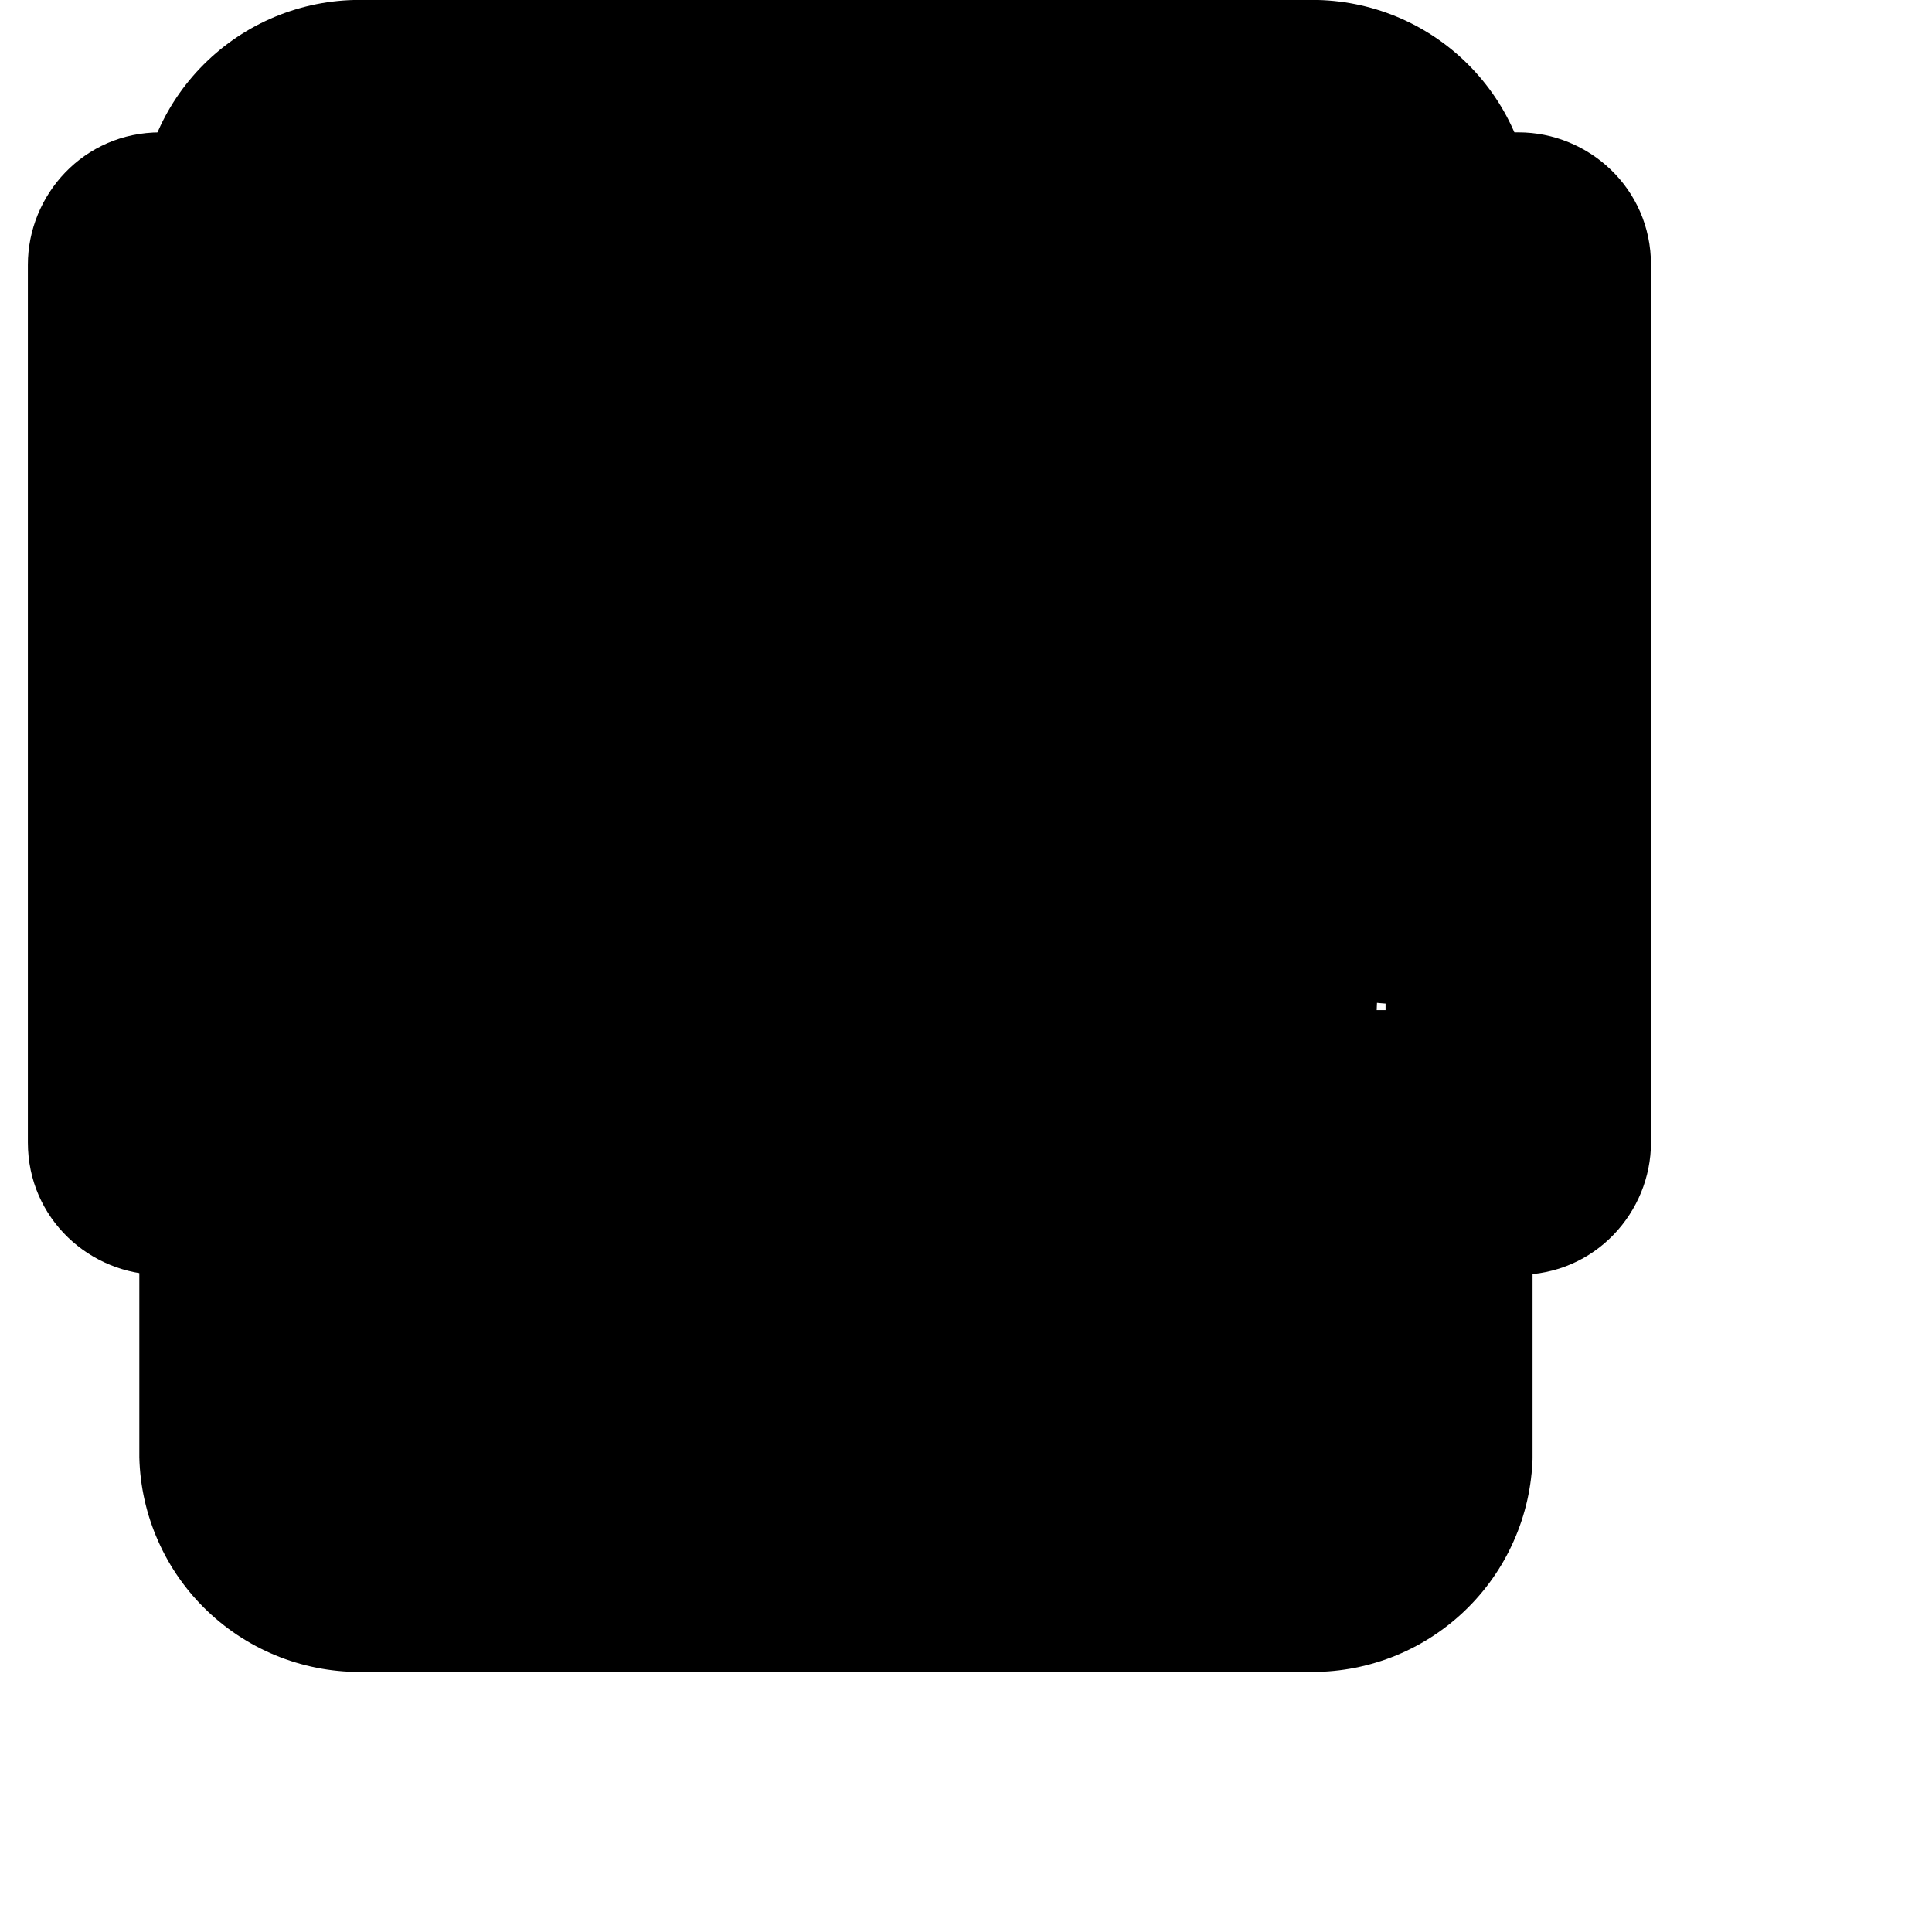
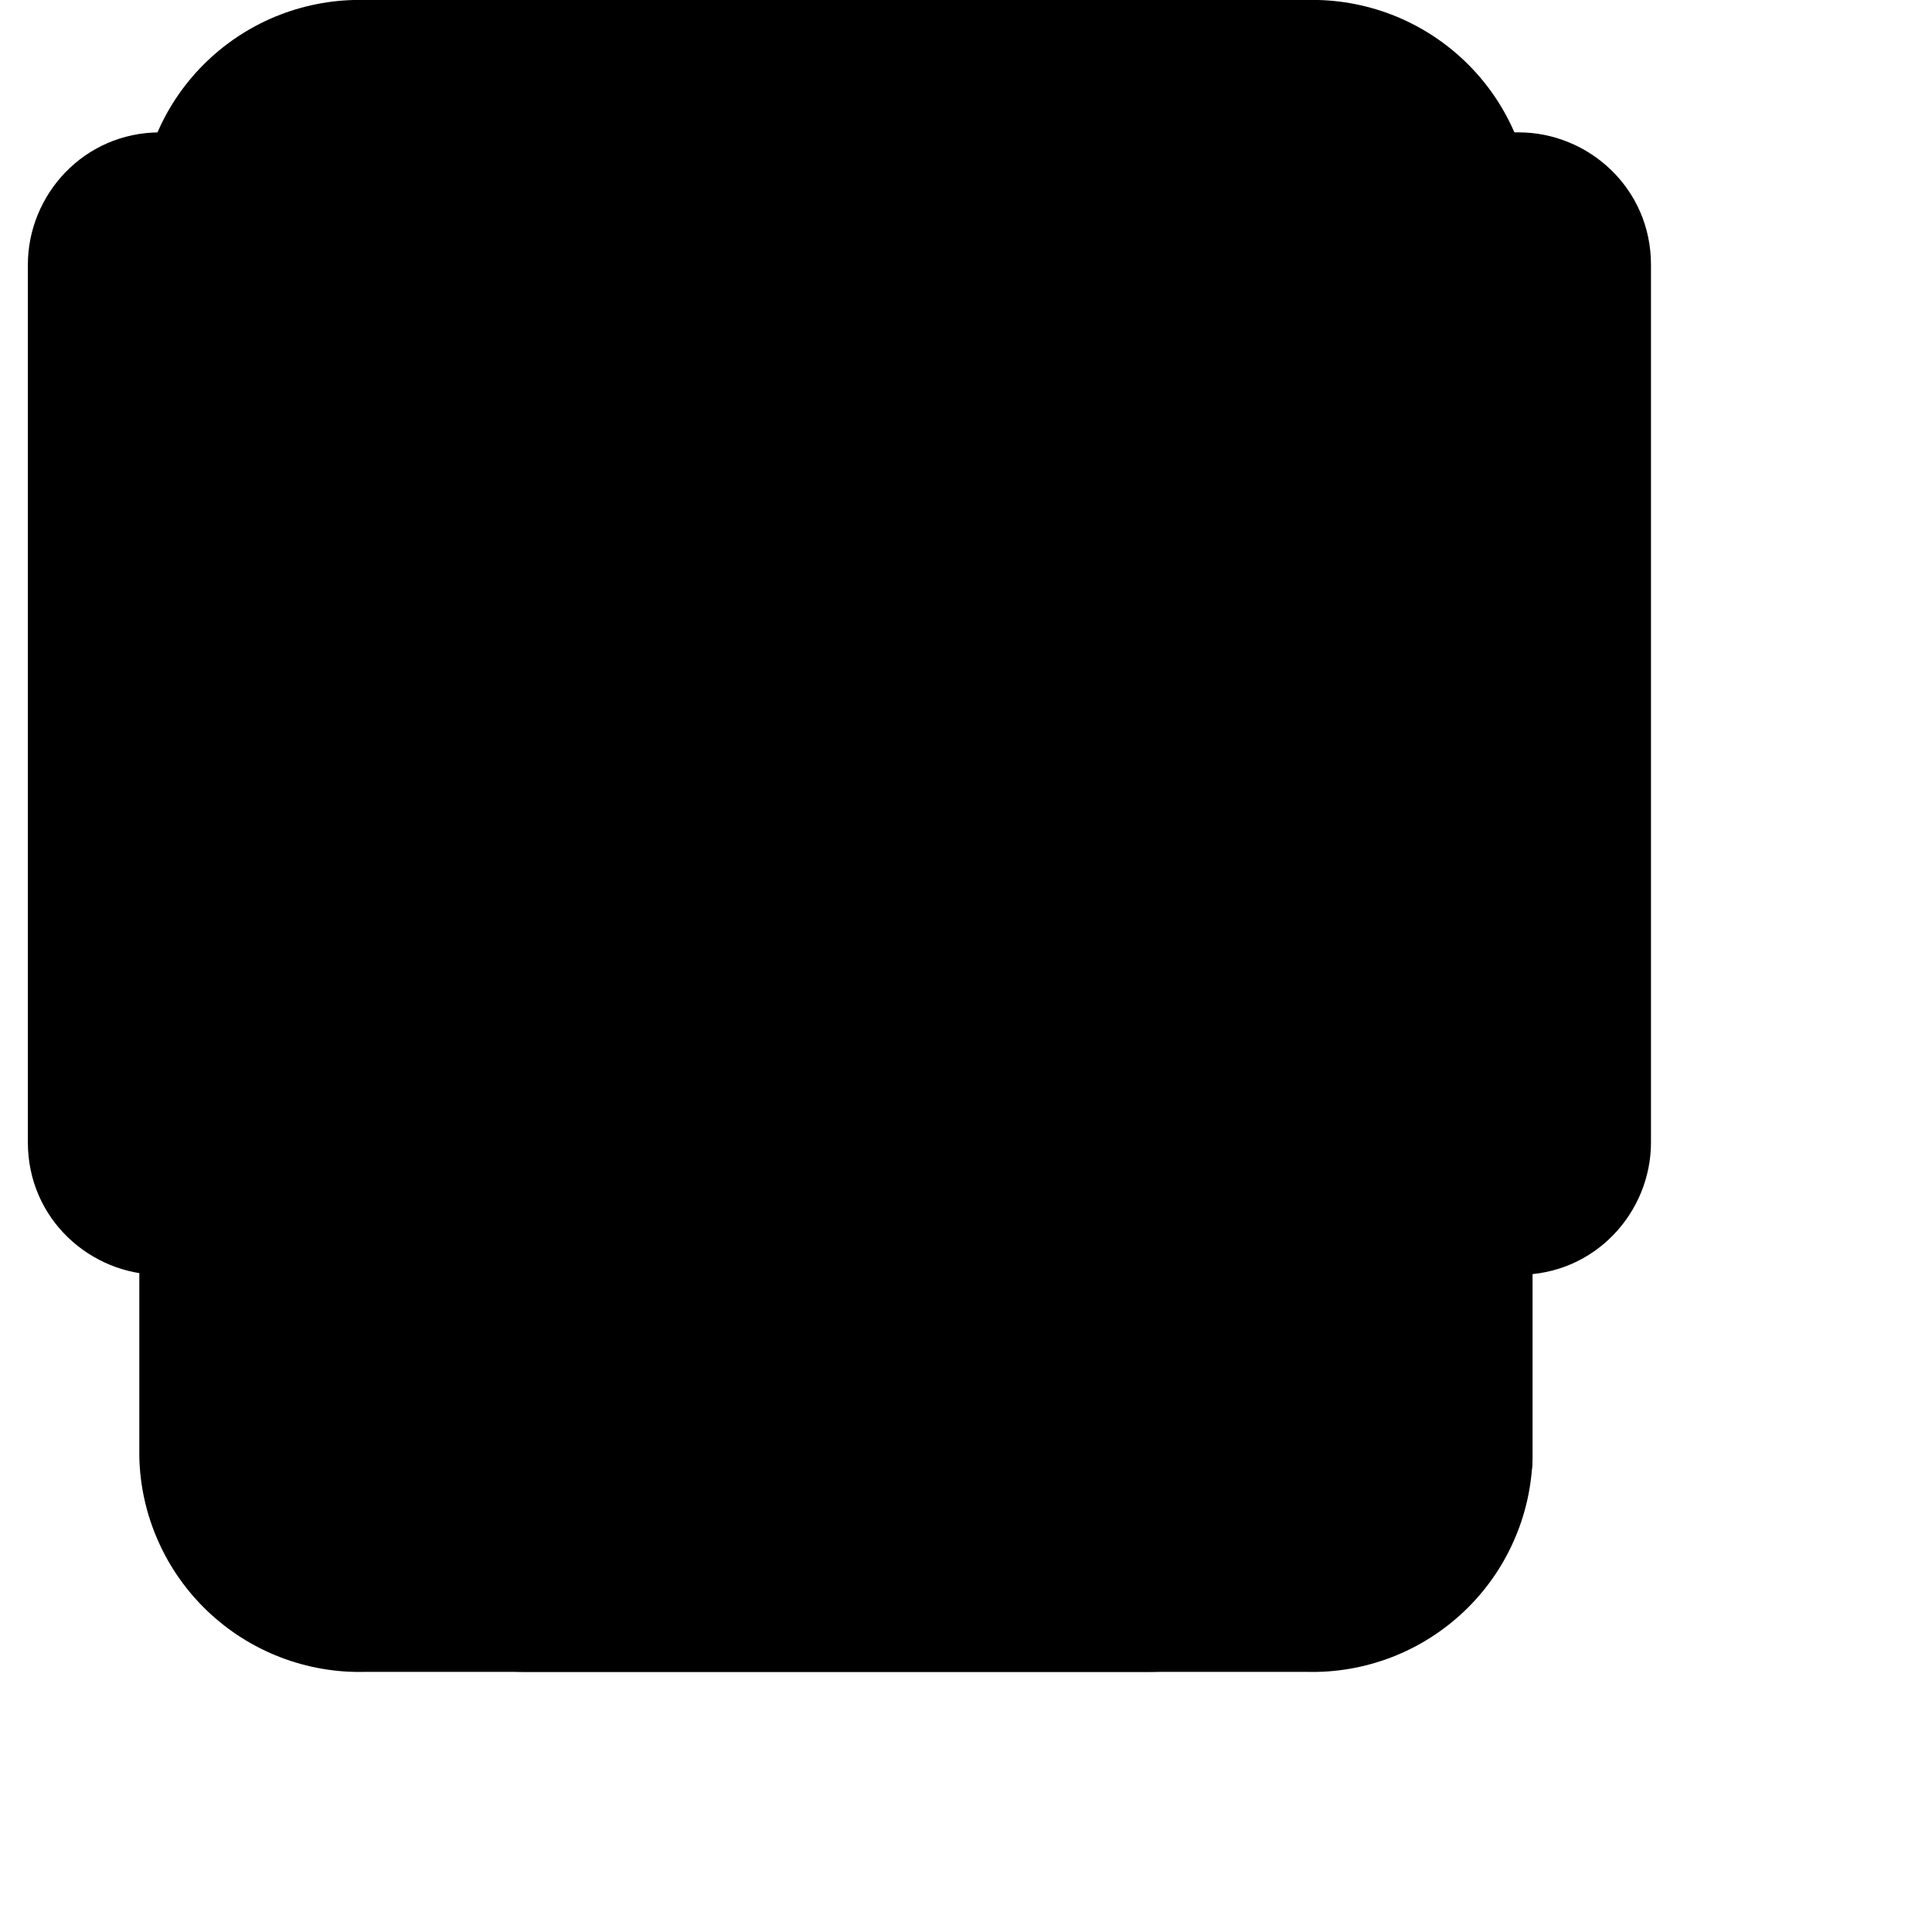
<svg xmlns="http://www.w3.org/2000/svg" version="1.1" id="Layer_1" x="0px" y="0px" style="enable-background:new 0 0 24 24;" xml:space="preserve">
  <g id="close">
    <path d="M20.3,3.8c-1-1-2.5-1-3.5,0L12,8.6L7.2,3.8c-1-1-2.5-1-3.5,0s-1,2.5,0,3.4L8.5,12l-4.8,4.8c-1,1-1,2.5,0,3.4   c1,1,2.5,1,3.5,0l4.8-4.8l4.8,4.8c1,1,2.5,1,3.5,0c1-1,1-2.5,0-3.4L15.5,12l4.8-4.8C21.3,6.2,21.3,4.7,20.3,3.8z" />
  </g>
  <g id="add">
    <path d="M13.3,6.7c0-0.7-0.6-1.3-1.3-1.3S10.7,6,10.7,6.7v4h-4c-0.7,0-1.3,0.6-1.3,1.3s0.6,1.3,1.3,1.3h4v4c0,0.7,0.6,1.3,1.3,1.3   s1.3-0.6,1.3-1.3v-4h4c0.7,0,1.3-0.6,1.3-1.3s-0.6-1.3-1.3-1.3h-4C13.3,10.7,13.3,6.7,13.3,6.7z" />
  </g>
  <g id="delete">
    <path d="M20.4,4.5C20.1,4.2,19.6,4,19,4h-3.5V2.6c-0.1-0.9-0.8-1.5-1.6-1.6h-3.6c-1,0.1-1.7,0.7-1.7,1.6V4H5C3.9,4,3,4.9,3,6v1.1     c0,0.3,0.3,0.6,0.6,0.6h16.8c0.3,0,0.6-0.3,0.6-0.6V5.9C21,5.4,20.8,4.9,20.4,4.5z M14.4,4H9.6V3.2c0.1-0.6,0.7-1.1,1.3-1h2.2     c0.6-0.1,1.2,0.4,1.3,1V4z" />
    <path d="M19.8,8.7H4.1H4v0.1l0.6,12C4.7,22,5.7,23,6.9,23h10.3c1.2,0,2.2-1,2.3-2.2l0.5-12V8.7C19.9,8.7,19.8,8.7,19.8,8.7z      M9.2,11.2v8.1c0,0.3-0.1,0.6-0.3,0.7c-0.2,0.2-0.5,0.2-0.8,0c-0.2-0.2-0.4-0.4-0.3-0.7v-8.1c0-0.3,0.1-0.6,0.3-0.7     c0.2-0.2,0.5-0.2,0.8,0C9.1,10.7,9.3,10.9,9.2,11.2z M12.3,20c-0.2,0.2-0.5,0.2-0.8,0c-0.2-0.1-0.3-0.4-0.3-0.7v-8.1     c-0.1-0.3,0.1-0.5,0.3-0.7c0.3-0.2,0.6-0.2,0.8,0c0.2,0.1,0.3,0.4,0.3,0.7v8.1C12.7,19.6,12.5,19.8,12.3,20z M16.1,19.3     c0,0.3-0.1,0.6-0.3,0.7c-0.2,0.2-0.5,0.2-0.8,0c-0.2-0.2-0.4-0.4-0.3-0.7v-8.1c0-0.4,0.4-0.7,0.7-0.7c0.4,0,0.7,0.3,0.7,0.7V19.3     z" />
  </g>
  <g id="mobile">
-     <path d="M16.7,0.4H7.3C6,0.4,5,1.4,5,2.7v18.7c0,1.3,1,2.3,2.3,2.3h9.4c1.3,0,2.3-1,2.3-2.3V2.7C19,1.4,18,0.4,16.7,0.4z M12,22.6  c-0.6,0-1.2-0.5-1.2-1.2c0-0.6,0.5-1.2,1.2-1.2c0.6,0,1.2,0.5,1.2,1.2C13.2,22.1,12.6,22.6,12,22.6z M16.7,19.1H7.3V3.9h9.4V19.1z   M16.1,2.7c-0.3,0-0.6-0.3-0.6-0.6s0.3-0.6,0.6-0.6s0.6,0.3,0.6,0.6S16.4,2.7,16.1,2.7z" />
+     <path d="M20 3.56C19.997 3.081 19.898 2.608 19.71 2.169C19.521 1.729 19.245 1.332 18.9 1C18.229 0.348 17.326 -0.012 16.39 2.90927e-05H7.54C7.068 -0.002 6.599 0.091 6.163 0.273C5.727 0.455 5.331 0.723 5 1.06C4.347 1.739 3.988 2.648 4 3.59L4.05 20.45C4.048 20.923 4.14 21.392 4.32 21.83C4.5 22.268 4.765 22.666 5.1 23C5.772 23.652 6.674 24.012 7.61 24H16.46C16.933 24.002 17.401 23.909 17.838 23.727C18.274 23.545 18.669 23.277 19 22.94C19.654 22.261 20.013 21.352 20 20.41V3.56ZM13.55 21.13C13.496 21.436 13.353 21.718 13.139 21.942C12.924 22.167 12.648 22.322 12.345 22.39C12.043 22.457 11.727 22.433 11.437 22.321C11.148 22.209 10.899 22.014 10.72 21.761C10.541 21.507 10.442 21.206 10.435 20.896C10.427 20.585 10.512 20.28 10.677 20.018C10.843 19.756 11.083 19.549 11.367 19.423C11.65 19.297 11.965 19.257 12.27 19.31C12.474 19.345 12.669 19.42 12.844 19.53C13.018 19.641 13.169 19.785 13.288 19.954C13.407 20.123 13.492 20.314 13.537 20.516C13.582 20.718 13.586 20.926 13.55 21.13ZM17.77 16.87C17.673 17.086 17.534 17.279 17.36 17.44C17.184 17.608 16.977 17.74 16.75 17.83C16.514 17.935 16.259 17.992 16 18H8C7.754 18.001 7.51 17.957 7.28 17.87C7.055 17.787 6.848 17.661 6.67 17.5C6.511 17.358 6.379 17.189 6.28 17C6.184 16.79 6.133 16.561 6.13 16.33L6 4C6 3.769 6.047 3.541 6.14 3.33C6.237 3.114 6.377 2.921 6.55 2.76C6.727 2.592 6.934 2.46 7.16 2.37C7.39 2.279 7.634 2.232 7.88 2.23H15.88C16.126 2.229 16.37 2.273 16.6 2.36C16.826 2.447 17.033 2.576 17.21 2.74C17.384 2.9 17.524 3.094 17.62 3.31C17.717 3.52 17.768 3.749 17.77 3.98L17.85 16.26C17.862 16.467 17.835 16.674 17.77 16.87Z" />
  </g>
  <g id="tablet">
    <path d="M18.76 6.14638e-05H5.24C4.825 -0.011 4.412 0.061 4.024 0.21C3.637 0.359 3.283 0.583 2.982 0.869C2.681 1.155 2.439 1.497 2.271 1.877C2.102 2.256 2.01 2.665 2 3.08V20.92C2.01 21.335 2.102 21.744 2.271 22.123C2.439 22.503 2.681 22.845 2.982 23.131C3.283 23.417 3.637 23.641 4.024 23.79C4.412 23.939 4.825 24.011 5.24 24H18.76C19.175 24.011 19.588 23.939 19.976 23.79C20.363 23.641 20.717 23.417 21.018 23.131C21.319 22.845 21.561 22.503 21.729 22.123C21.898 21.744 21.99 21.335 22 20.92V3.08C21.99 2.665 21.898 2.256 21.729 1.877C21.561 1.497 21.319 1.155 21.018 0.869C20.717 0.583 20.363 0.359 19.976 0.21C19.588 0.061 19.175 -0.011 18.76 6.14638e-05ZM13.55 21.63C13.496 21.936 13.353 22.218 13.139 22.442C12.924 22.667 12.648 22.822 12.345 22.89C12.042 22.957 11.726 22.933 11.437 22.822C11.148 22.709 10.898 22.514 10.72 22.261C10.541 22.007 10.442 21.706 10.434 21.396C10.427 21.085 10.511 20.78 10.677 20.518C10.843 20.256 11.083 20.049 11.366 19.923C11.65 19.797 11.964 19.758 12.27 19.81C12.474 19.845 12.669 19.92 12.843 20.031C13.018 20.141 13.169 20.285 13.288 20.454C13.407 20.623 13.491 20.814 13.536 21.016C13.581 21.218 13.586 21.427 13.55 21.63ZM19.89 18C19.858 18.251 19.731 18.48 19.536 18.642C19.341 18.803 19.093 18.885 18.84 18.87H5.25C4.996 18.887 4.744 18.807 4.547 18.645C4.35 18.484 4.223 18.253 4.19 18V3.07C4.223 2.817 4.35 2.586 4.547 2.425C4.744 2.263 4.996 2.183 5.25 2.2H18.84C19.093 2.185 19.341 2.267 19.536 2.428C19.731 2.59 19.858 2.819 19.89 3.07V18Z" />
  </g>
  <g id="desktop">
    <path d="M2.3,1.9c-1.1,0-1.9,0.9-1.9,1.9v12.6c0,1.1,0.9,1.9,1.9,1.9h5.5l-0.4,1.9H6.2c-0.5,0-1,0.4-1,1c0,0.5,0.4,1,1,1h11.7c0.5,0,1-0.4,1-1c0-0.5-0.4-1-1-1h-1.2l-0.4-1.9h5.5c1.1,0,1.9-0.9,1.9-1.9V3.8c0-1.1-0.9-1.9-1.9-1.9H2.3z M2.3,13.5V4.8   c0-0.5,0.4-1,1-1h17.5c0.5,0,1,0.4,1,1v8.7c0,0.5-0.4,1-1,1H3.2C2.7,14.5,2.3,14.1,2.3,13.5z M12,17.4c0.5,0,1-0.4,1-1   c0-0.5-0.4-1-1-1s-1,0.4-1,1C11,17,11.4,17.4,12,17.4z" />
  </g>
  <g id="drag">
    <path d="M6.6 4.788C6.6 5.776 5.794 6.576 4.8 6.576C3.806 6.576 3 5.776 3 4.788C3 3.801 3.806 3 4.8 3C5.794 3 6.6 3.801 6.6 4.788Z" />
    <path d="M6.6 11.988C6.6 12.976 5.794 13.777 4.8 13.777C3.806 13.777 3 12.976 3 11.988C3 11.001 3.806 10.2 4.8 10.2C5.794 10.2 6.6 11.001 6.6 11.988Z" />
    <path d="M4.8 20.977C5.794 20.977 6.6 20.176 6.6 19.188C6.6 18.201 5.794 17.4 4.8 17.4C3.806 17.4 3 18.201 3 19.188C3 20.176 3.806 20.977 4.8 20.977Z" />
    <path d="M13.8 4.788C13.8 5.776 12.994 6.576 12 6.576C11.006 6.576 10.2 5.776 10.2 4.788C10.2 3.801 11.006 3 12 3C12.994 3 13.8 3.801 13.8 4.788Z" />
    <path d="M12 13.777C12.994 13.777 13.8 12.976 13.8 11.988C13.8 11.001 12.994 10.2 12 10.2C11.006 10.2 10.2 11.001 10.2 11.988C10.2 12.976 11.006 13.777 12 13.777Z" />
    <path d="M13.8 19.188C13.8 20.176 12.994 20.977 12 20.977C11.006 20.977 10.2 20.176 10.2 19.188C10.2 18.201 11.006 17.4 12 17.4C12.994 17.4 13.8 18.201 13.8 19.188Z" />
    <path d="M19.2 6.576C20.194 6.576 21 5.776 21 4.788C21 3.801 20.194 3 19.2 3C18.206 3 17.4 3.801 17.4 4.788C17.4 5.776 18.206 6.576 19.2 6.576Z" />
    <path d="M21 11.988C21 12.976 20.194 13.777 19.2 13.777C18.206 13.777 17.4 12.976 17.4 11.988C17.4 11.001 18.206 10.2 19.2 10.2C20.194 10.2 21 11.001 21 11.988Z" />
    <path d="M19.2 20.977C20.194 20.977 21 20.176 21 19.188C21 18.201 20.194 17.4 19.2 17.4C18.206 17.4 17.4 18.201 17.4 19.188C17.4 20.176 18.206 20.977 19.2 20.977Z" />
  </g>
  <g id="loader">
    <ellipse opacity="0.7" rx="3.486" ry="3.486" transform="matrix(0.80444 0.594034 -0.593986 0.804475 11.925 4.87503)" />
    <ellipse rx="3.486" ry="3.486" transform="matrix(0.80444 0.594034 -0.593986 0.804475 20.1242 10.9278)" />
    <ellipse opacity="0.4" rx="3.486" ry="3.486" transform="matrix(0.80444 0.594034 -0.593986 0.804475 5.87224 13.0723)" />
    <ellipse opacity="0.3" rx="3.486" ry="3.486" transform="matrix(0.80444 0.594034 -0.593986 0.804475 14.0695 19.125)" />
  </g>
  <g id="error">
    <path d="M12 5.265C12.761 5.185 13.449 5.722 13.557 6.479V11.315C13.449 12.073 12.761 12.61 12 12.529C11.239 12.61 10.551 12.073 10.443 11.315V6.469C10.556 5.715 11.242 5.184 12 5.265Z" />
    <path d="M13.557 16.161C13.557 15.302 12.86 14.605 12 14.605C11.14 14.605 10.443 15.302 10.443 16.161C10.443 17.021 11.14 17.718 12 17.718C12.86 17.718 13.557 17.021 13.557 16.161Z" />
    <path d="M12 23C5.925 23 1 18.075 1 12C1 5.925 5.925 1 12 1C18.075 1 23 5.925 23 12C22.994 18.073 18.073 22.994 12 23ZM12 3.283C7.187 3.283 3.285 7.184 3.283 11.996C3.281 16.809 7.18 20.713 11.993 20.717C16.806 20.721 20.711 16.823 20.717 12.01C20.717 7.194 16.816 3.289 12 3.283Z" />
  </g>
  <g id="search">
    <path d="M16.748 15.264L21.672 20.212V20.195C21.956 20.463 22.066 20.859 21.96 21.229C21.854 21.598 21.548 21.883 21.162 21.971C20.776 22.06 20.37 21.939 20.104 21.654L15.144 16.685C13.743 17.639 12.071 18.15 10.358 18.145C6.441 18.147 3.049 15.518 2.199 11.823C1.35 8.127 3.272 4.358 6.822 2.757C10.371 1.157 14.595 2.156 16.979 5.159C19.363 8.163 19.267 12.364 16.748 15.264ZM16.531 10.073C16.531 6.778 13.767 4.106 10.358 4.106C6.948 4.106 4.185 6.778 4.185 10.073C4.185 13.368 6.948 16.039 10.358 16.039C13.767 16.039 16.531 13.368 16.531 10.073Z" />
  </g>
  <g id="dropdown-arrow">
    <path fill-rule="evenodd" clip-rule="evenodd" d="M10.246 18.291L10.181 18.226L2.744 10.506C1.795 9.521 1.754 7.987 2.62 6.955L2.785 6.774C3.711 5.813 5.214 5.745 6.222 6.588L6.389 6.741L12 12.565L17.579 6.774C18.547 5.769 20.146 5.74 21.15 6.709L21.256 6.817C22.248 7.846 22.248 9.476 21.256 10.506L13.819 18.226C13.47 18.588 13.04 18.823 12.585 18.931C12.507 18.949 12.428 18.964 12.35 18.975C12.221 18.993 12.092 19.001 11.963 18.999C11.343 18.99 10.726 18.755 10.246 18.291Z" />
  </g>
  <g id="back">
    <path d="M6.209 14.254L6.274 14.319L13.994 21.756C14.979 22.705 16.513 22.746 17.545 21.88L17.726 21.715C18.687 20.789 18.755 19.286 17.912 18.278L17.758 18.111L11.935 12.5L17.726 6.921C18.731 5.953 18.76 4.354 17.791 3.35L17.683 3.244C16.654 2.252 15.024 2.252 13.994 3.244L6.274 10.681C5.912 11.03 5.677 11.46 5.569 11.915C5.551 11.993 5.536 12.072 5.525 12.15C5.507 12.279 5.499 12.408 5.501 12.537C5.51 13.157 5.745 13.774 6.209 14.254Z" />
  </g>
</svg>
